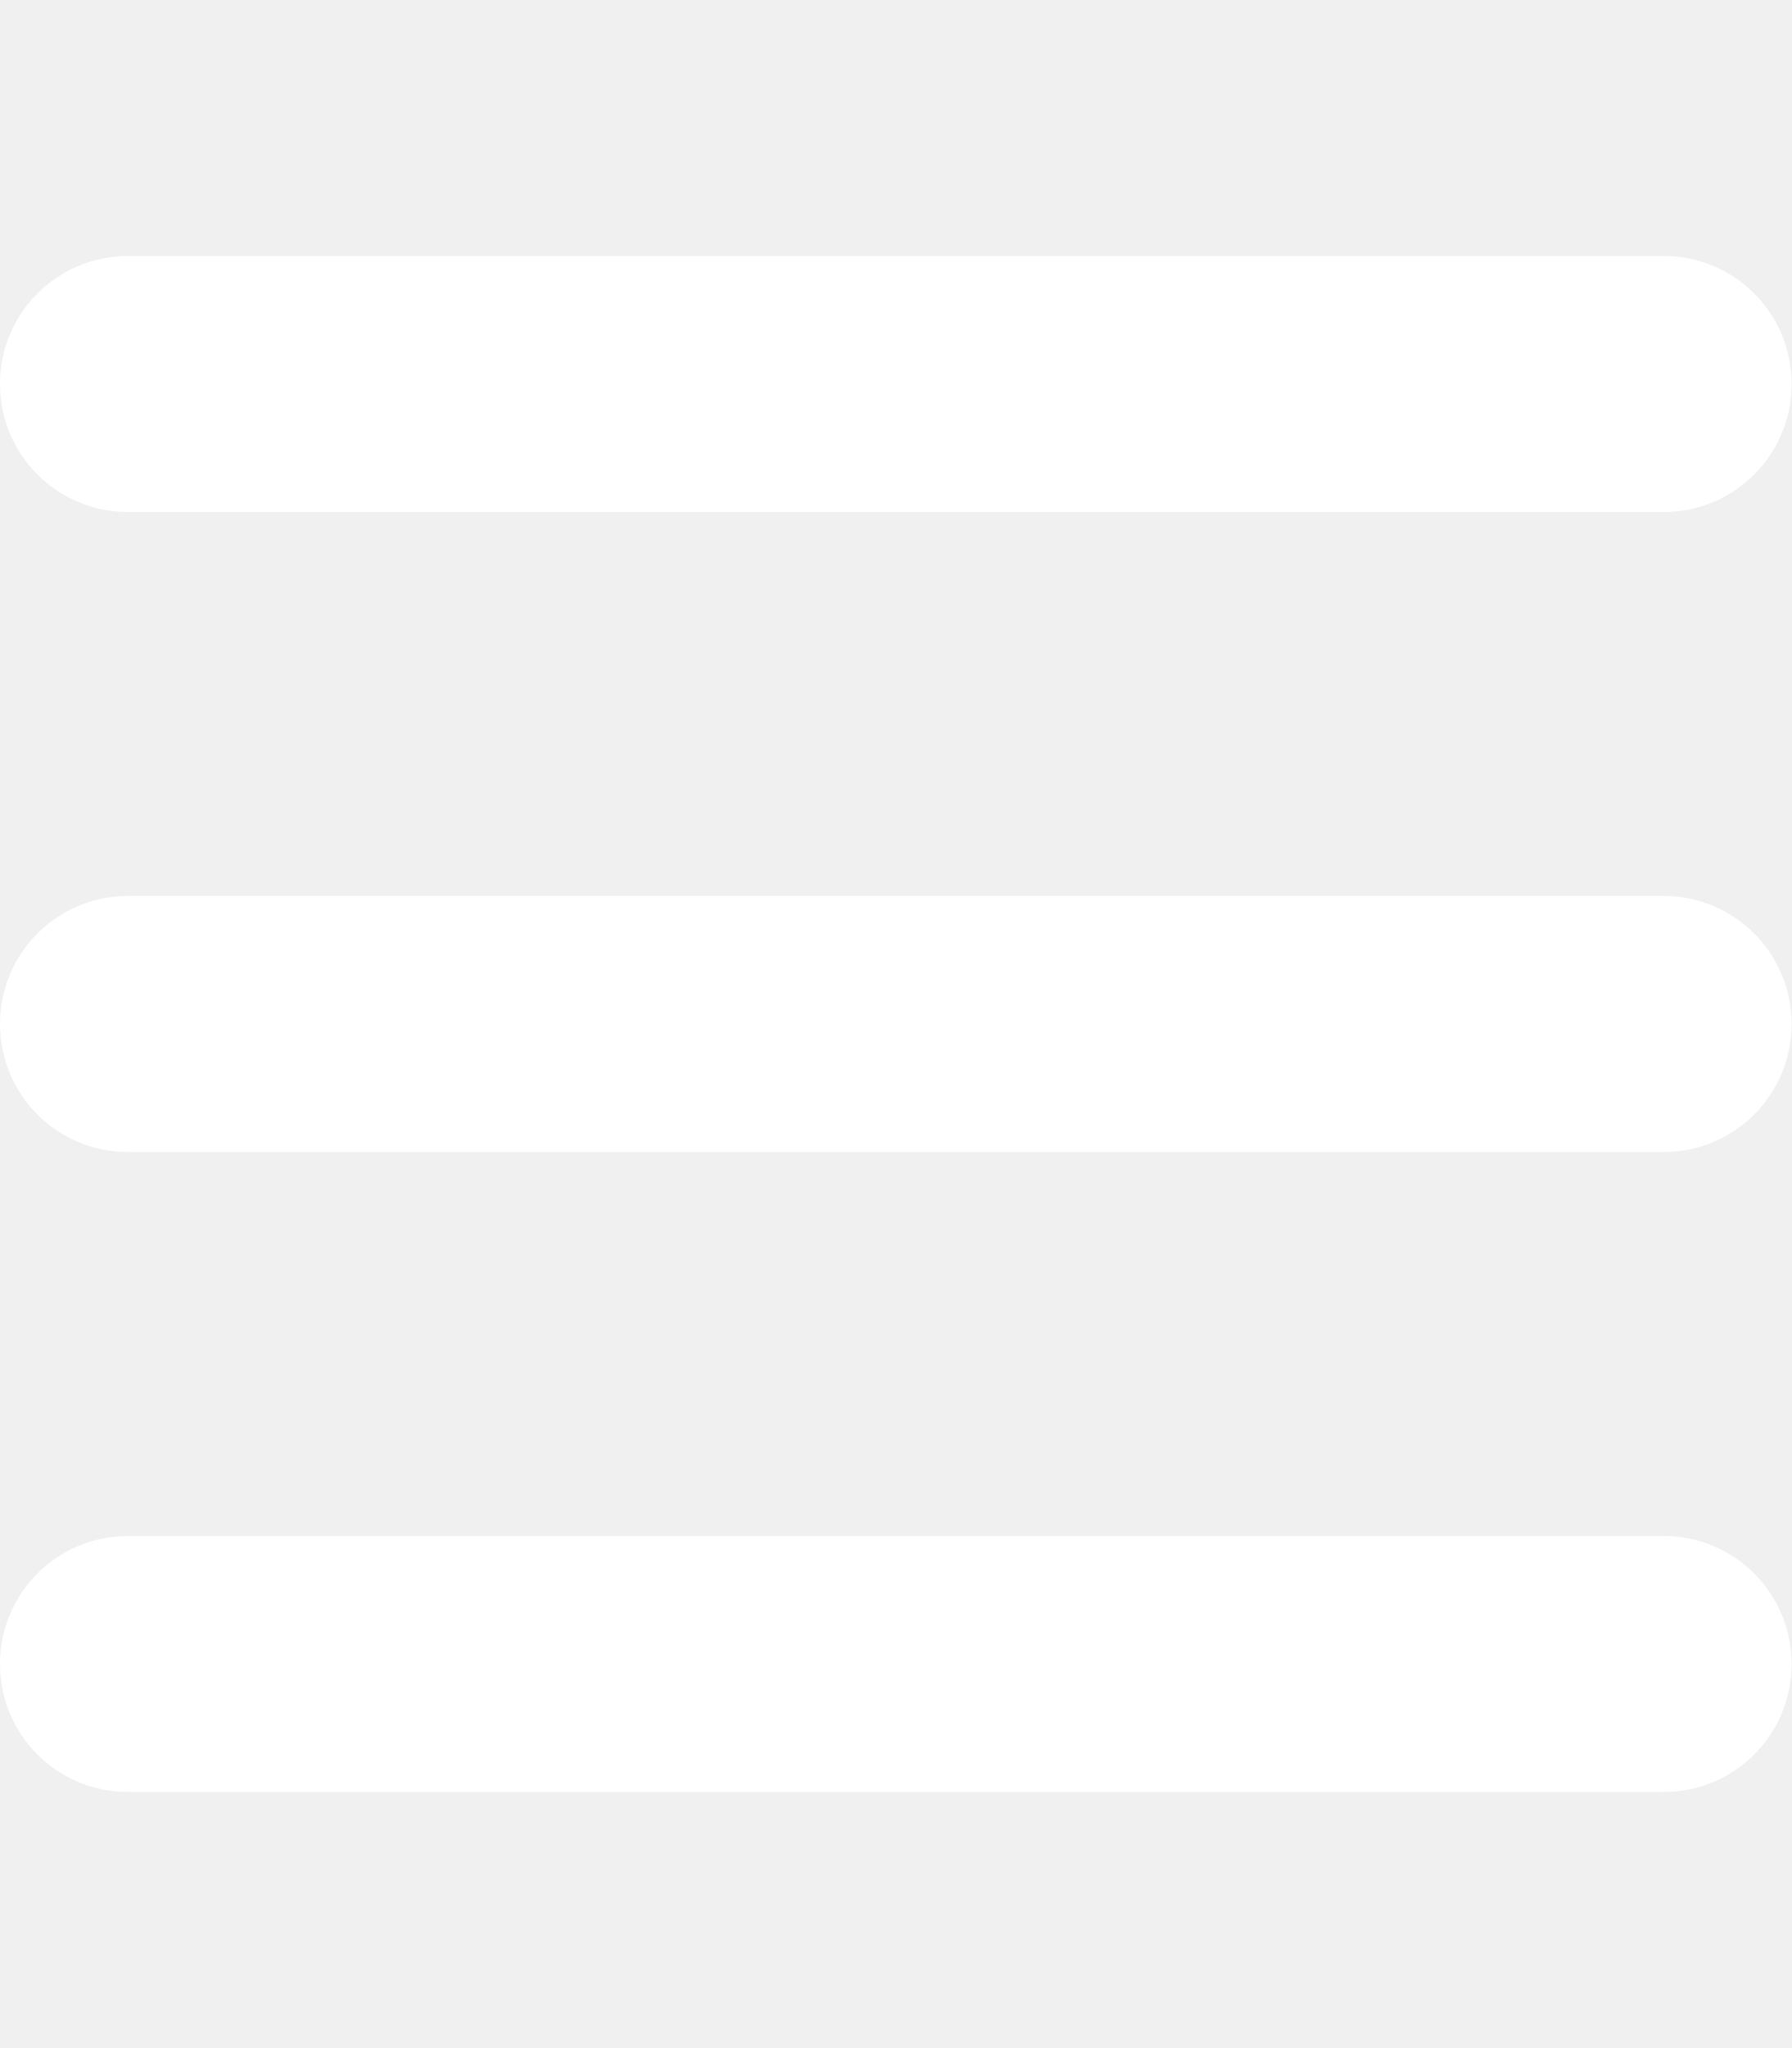
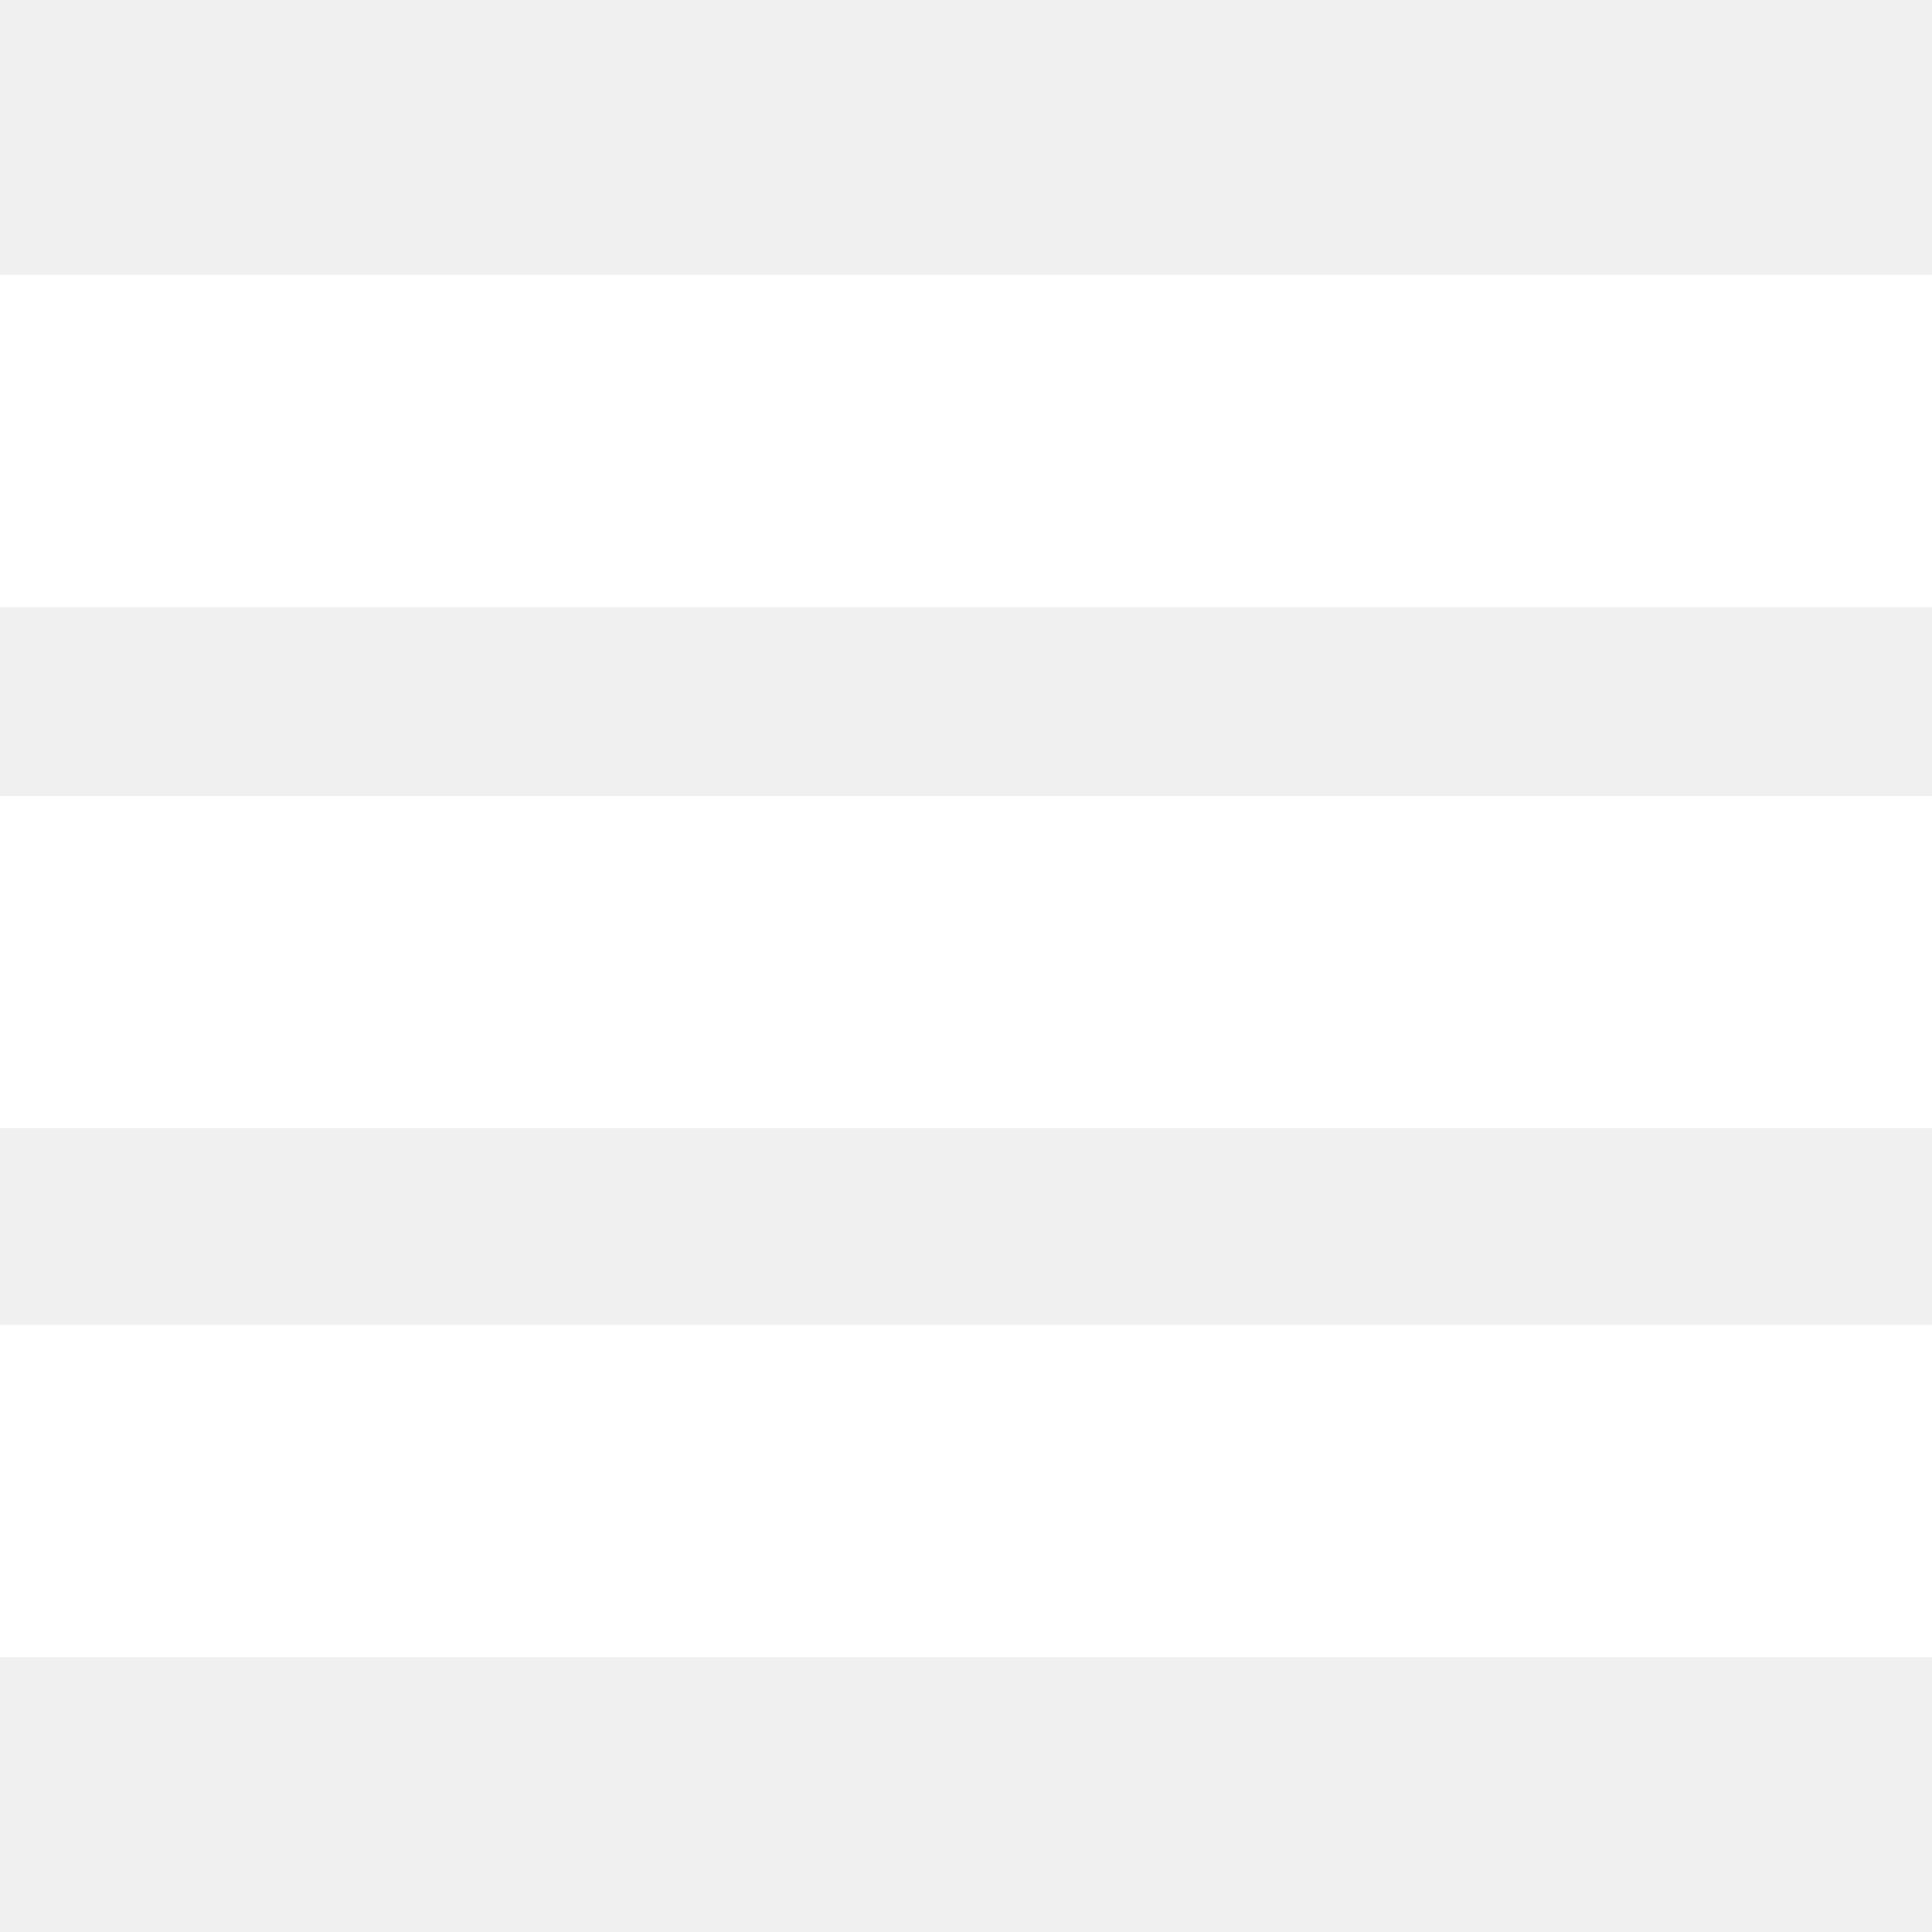
- <svg xmlns="http://www.w3.org/2000/svg" viewBox="0 0 448 512">
-   <path fill="#ffffff" d="M0 96C0 78.3 14.3 64 32 64l384 0c17.7 0 32 14.3 32 32s-14.3 32-32 32L32 128C14.3 128 0 113.7 0 96zM0 256c0-17.7 14.3-32 32-32l384 0c17.7 0 32 14.3 32 32s-14.3 32-32 32L32 288c-17.7 0-32-14.3-32-32zM448 416c0 17.7-14.3 32-32 32L32 448c-17.7 0-32-14.3-32-32s14.3-32 32-32l384 0c17.7 0 32 14.3 32 32z" />
+ <svg xmlns="http://www.w3.org/2000/svg" version="1.1" id="Capa_1" viewBox="0 0 283.426 283.426" xml:space="preserve" fill="#ffffff" stroke="#ffffff">
+   <g id="SVGRepo_bgCarrier" stroke-width="0" />
+   <g id="SVGRepo_tracerCarrier" stroke-linecap="round" stroke-linejoin="round" />
+   <g id="SVGRepo_iconCarrier">
+     <g>
+       <rect x="0" y="40.84" style="fill:#ffffff;" width="283.426" height="47.735" />
+       <rect x="0" y="117.282" style="fill:#ffffff;" width="283.426" height="47.735" />
+       <rect x="0" y="194.851" style="fill:#ffffff;" width="283.426" height="47.735" />
+     </g>
+   </g>
</svg>
